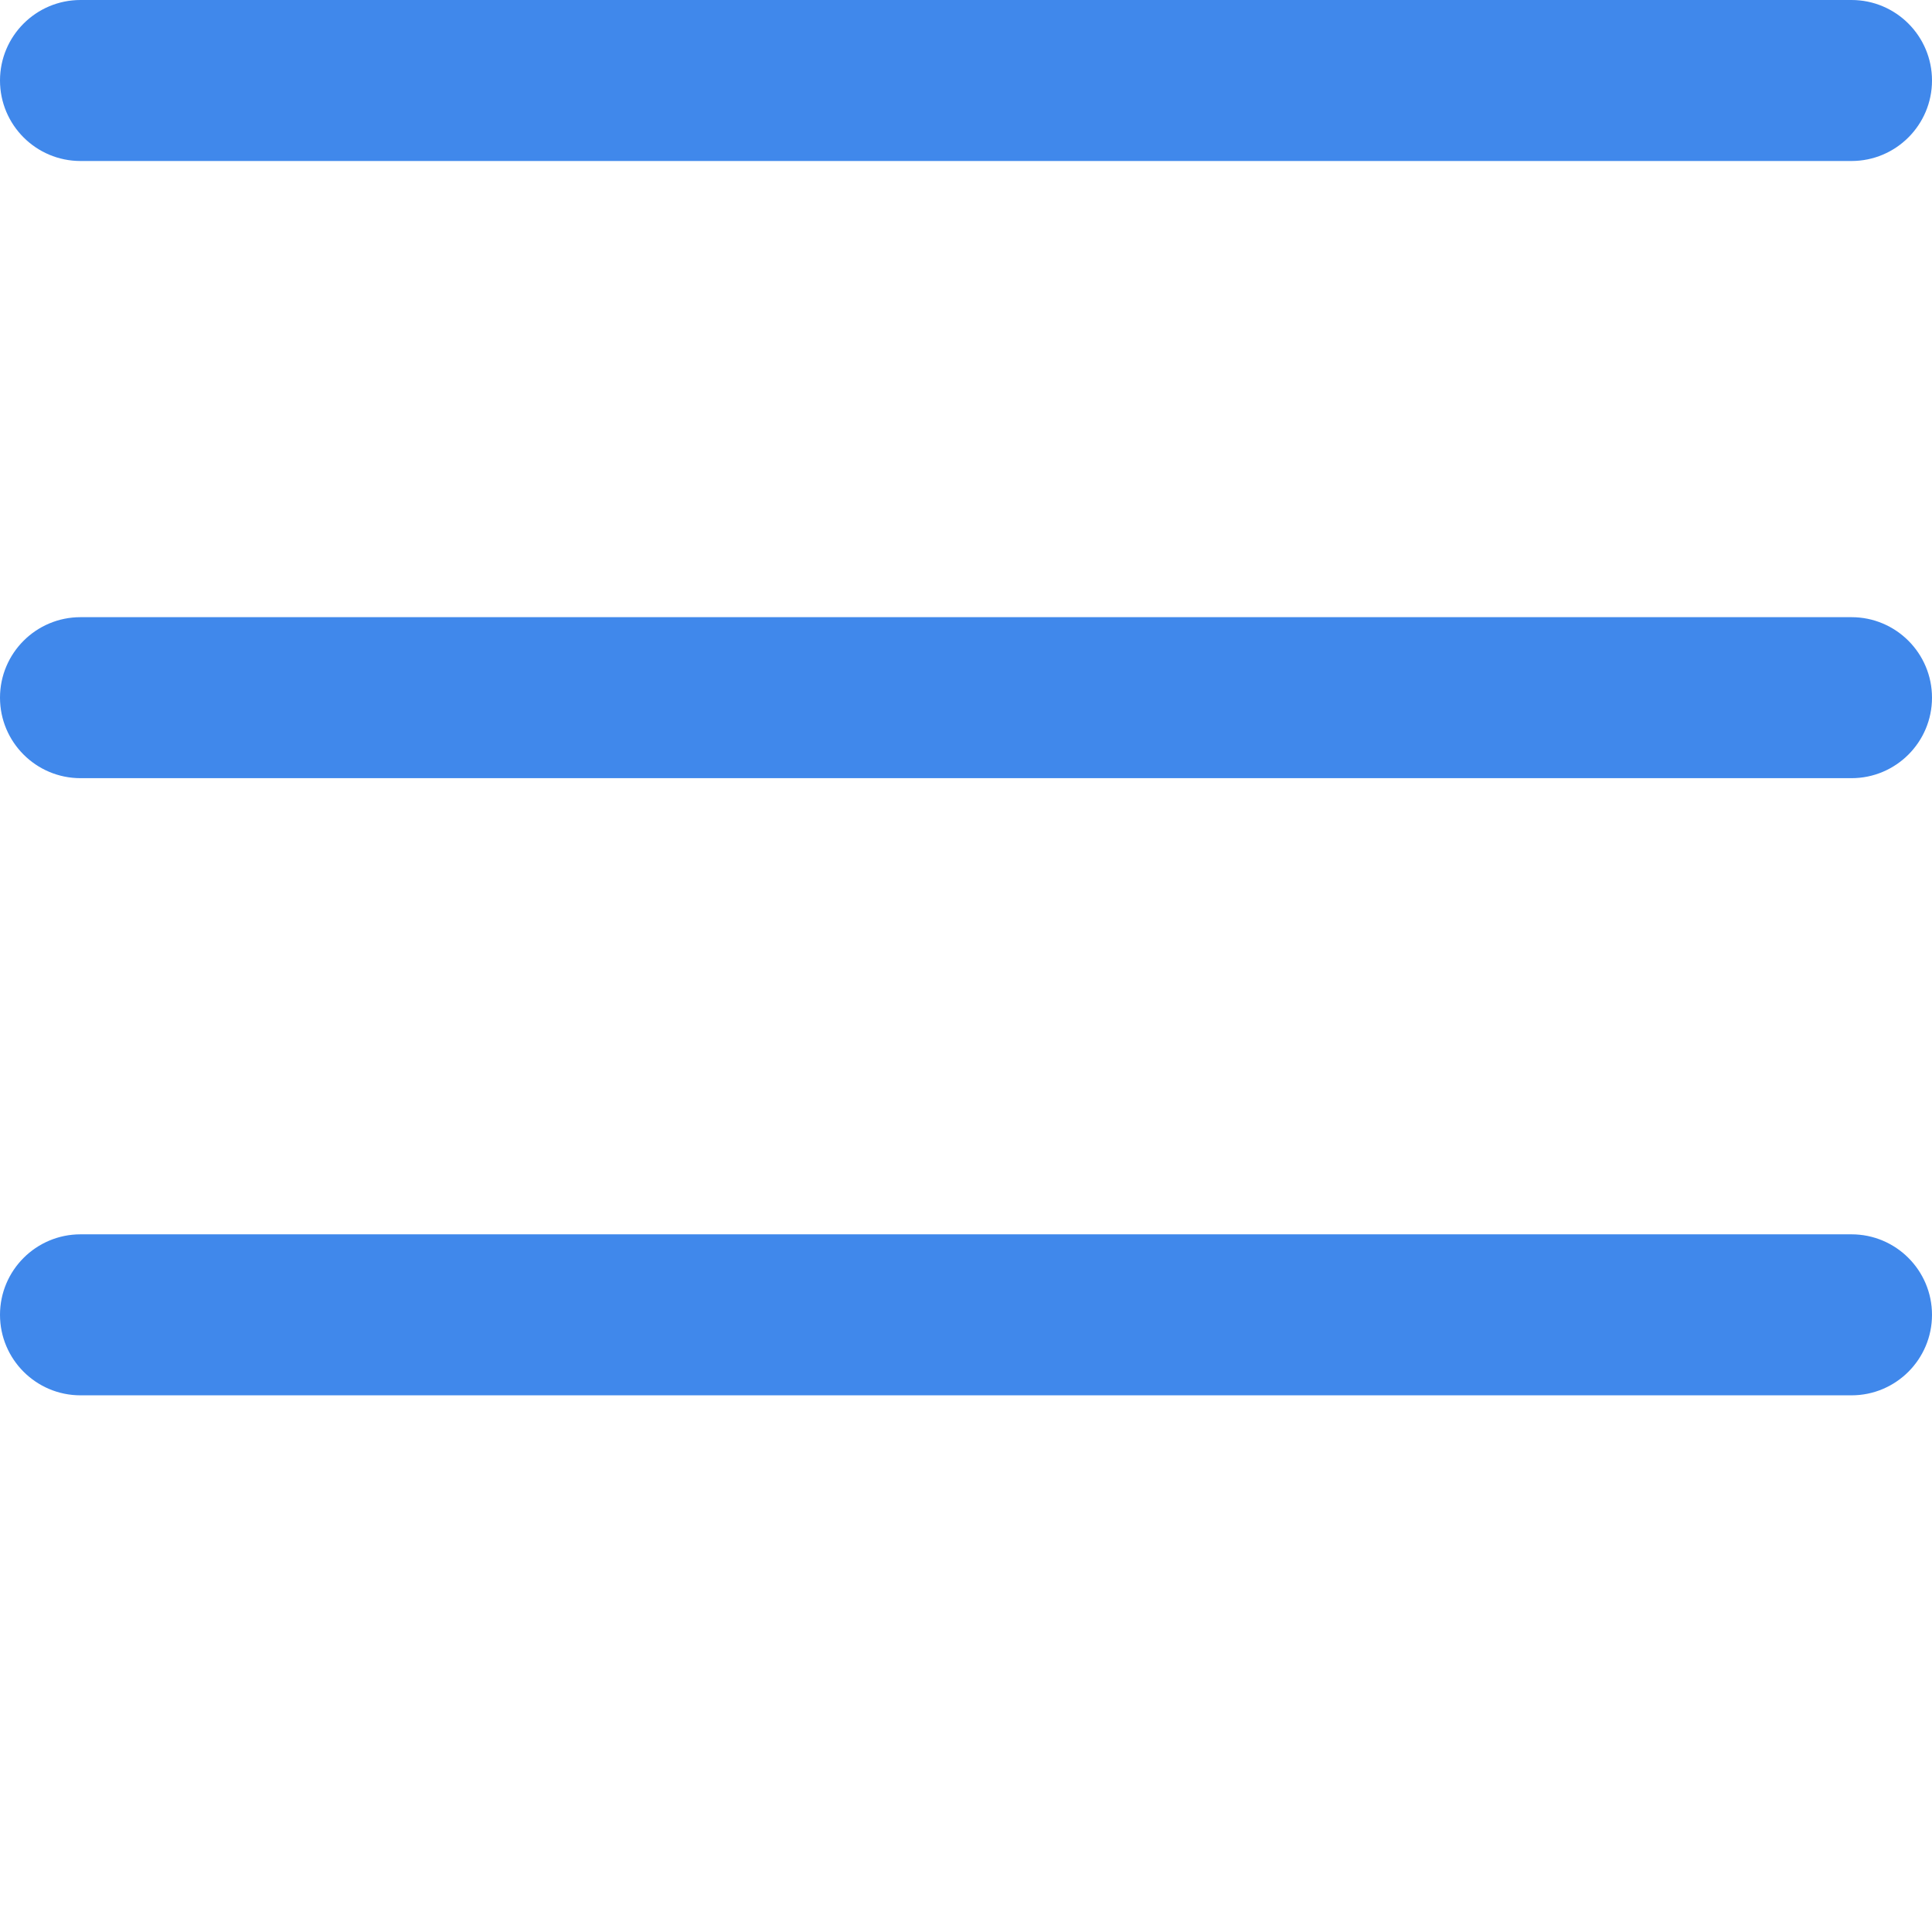
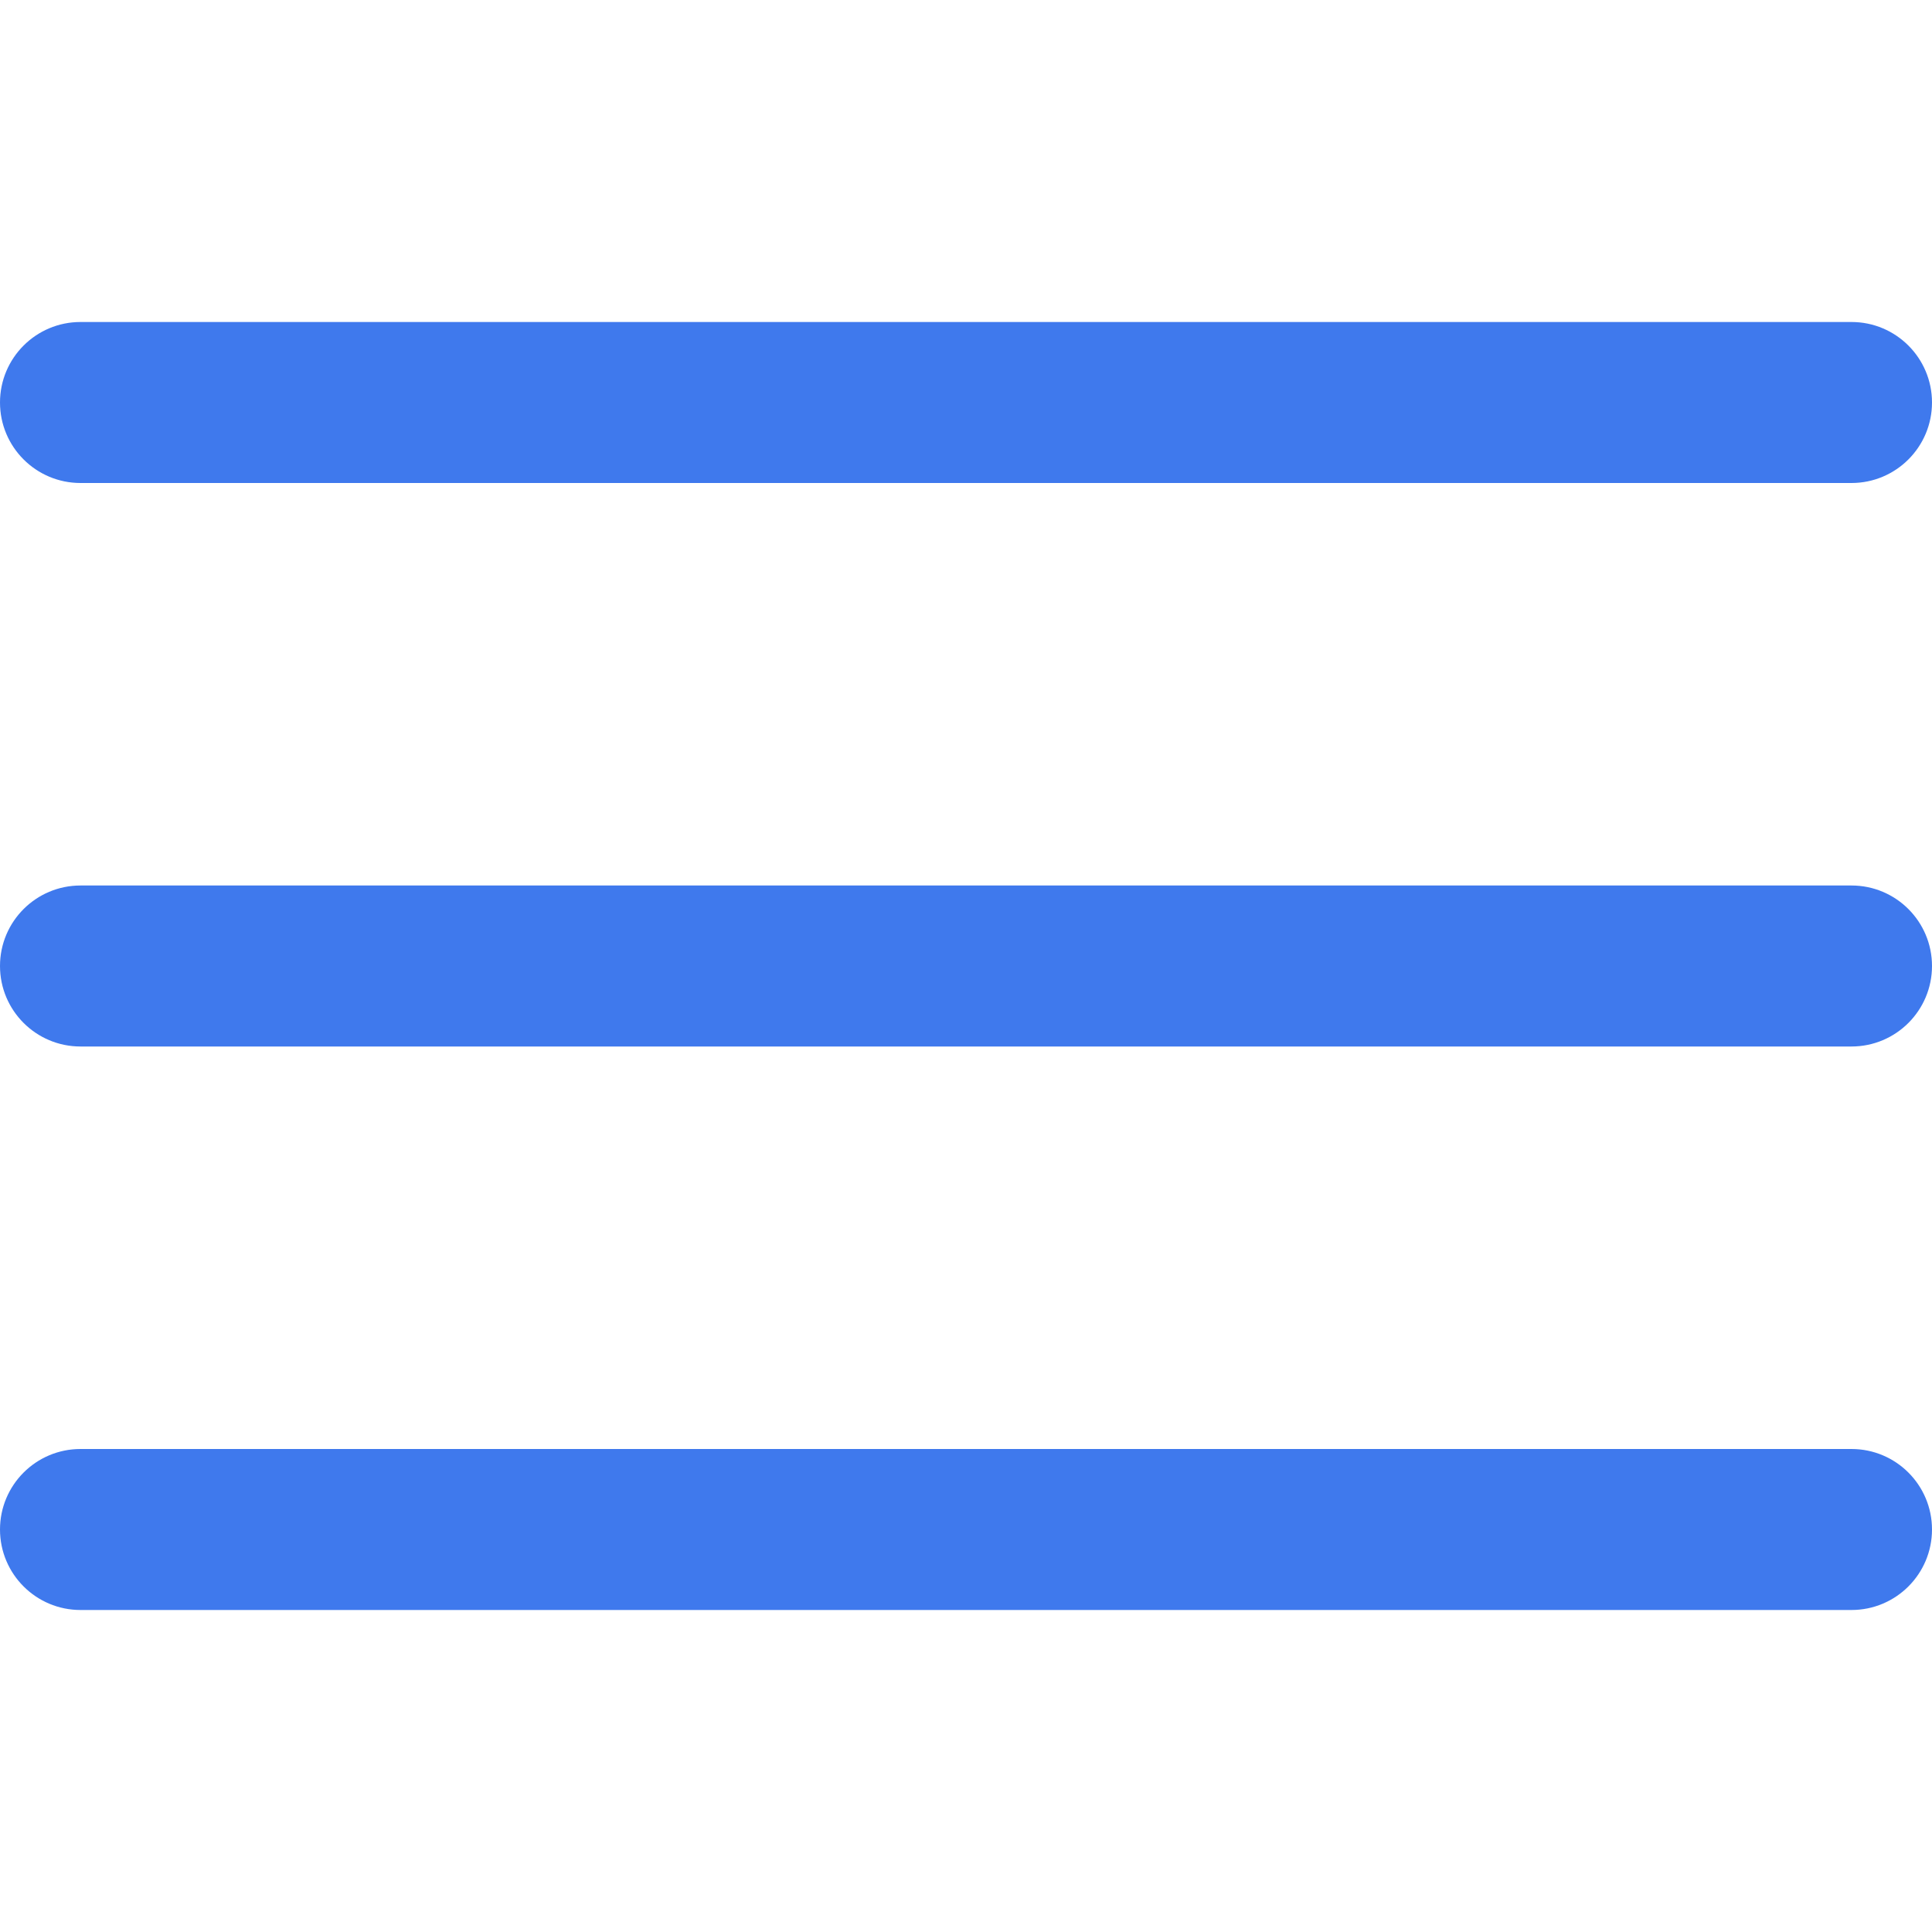
- <svg xmlns="http://www.w3.org/2000/svg" version="1.1" width="512" height="512" x="0" y="0" viewBox="0 0 384 384" style="enable-background:new 0 0 512 512" xml:space="preserve" class="">
+ <svg xmlns="http://www.w3.org/2000/svg" version="1.1" width="512" height="512" x="0" y="0" viewBox="0 0 24 24" style="enable-background:new 0 0 512 512" xml:space="preserve">
  <g>
-     <path d="m368 154.668h-352c-8.832 0-16-7.168-16-16s7.168-16 16-16h352c8.832 0 16 7.168 16 16s-7.168 16-16 16zm0 0" fill="#4088eb" data-original="#000000" style="" class="" />
-     <path d="m368 32h-352c-8.832 0-16-7.168-16-16s7.168-16 16-16h352c8.832 0 16 7.168 16 16s-7.168 16-16 16zm0 0" fill="#4088eb" data-original="#000000" style="" class="" />
-     <path d="m368 277.332h-352c-8.832 0-16-7.168-16-16s7.168-16 16-16h352c8.832 0 16 7.168 16 16s-7.168 16-16 16zm0 0" fill="#4088eb" data-original="#000000" style="" class="" />
+     <rect y="11" width="24" height="2" rx="1" fill="#3f79ed" data-original="#000000" />
+     <rect y="4" width="24" height="2" rx="1" fill="#3f79ed" data-original="#000000" />
+     <rect y="18" width="24" height="2" rx="1" fill="#3f79ed" data-original="#000000" />
  </g>
</svg>
